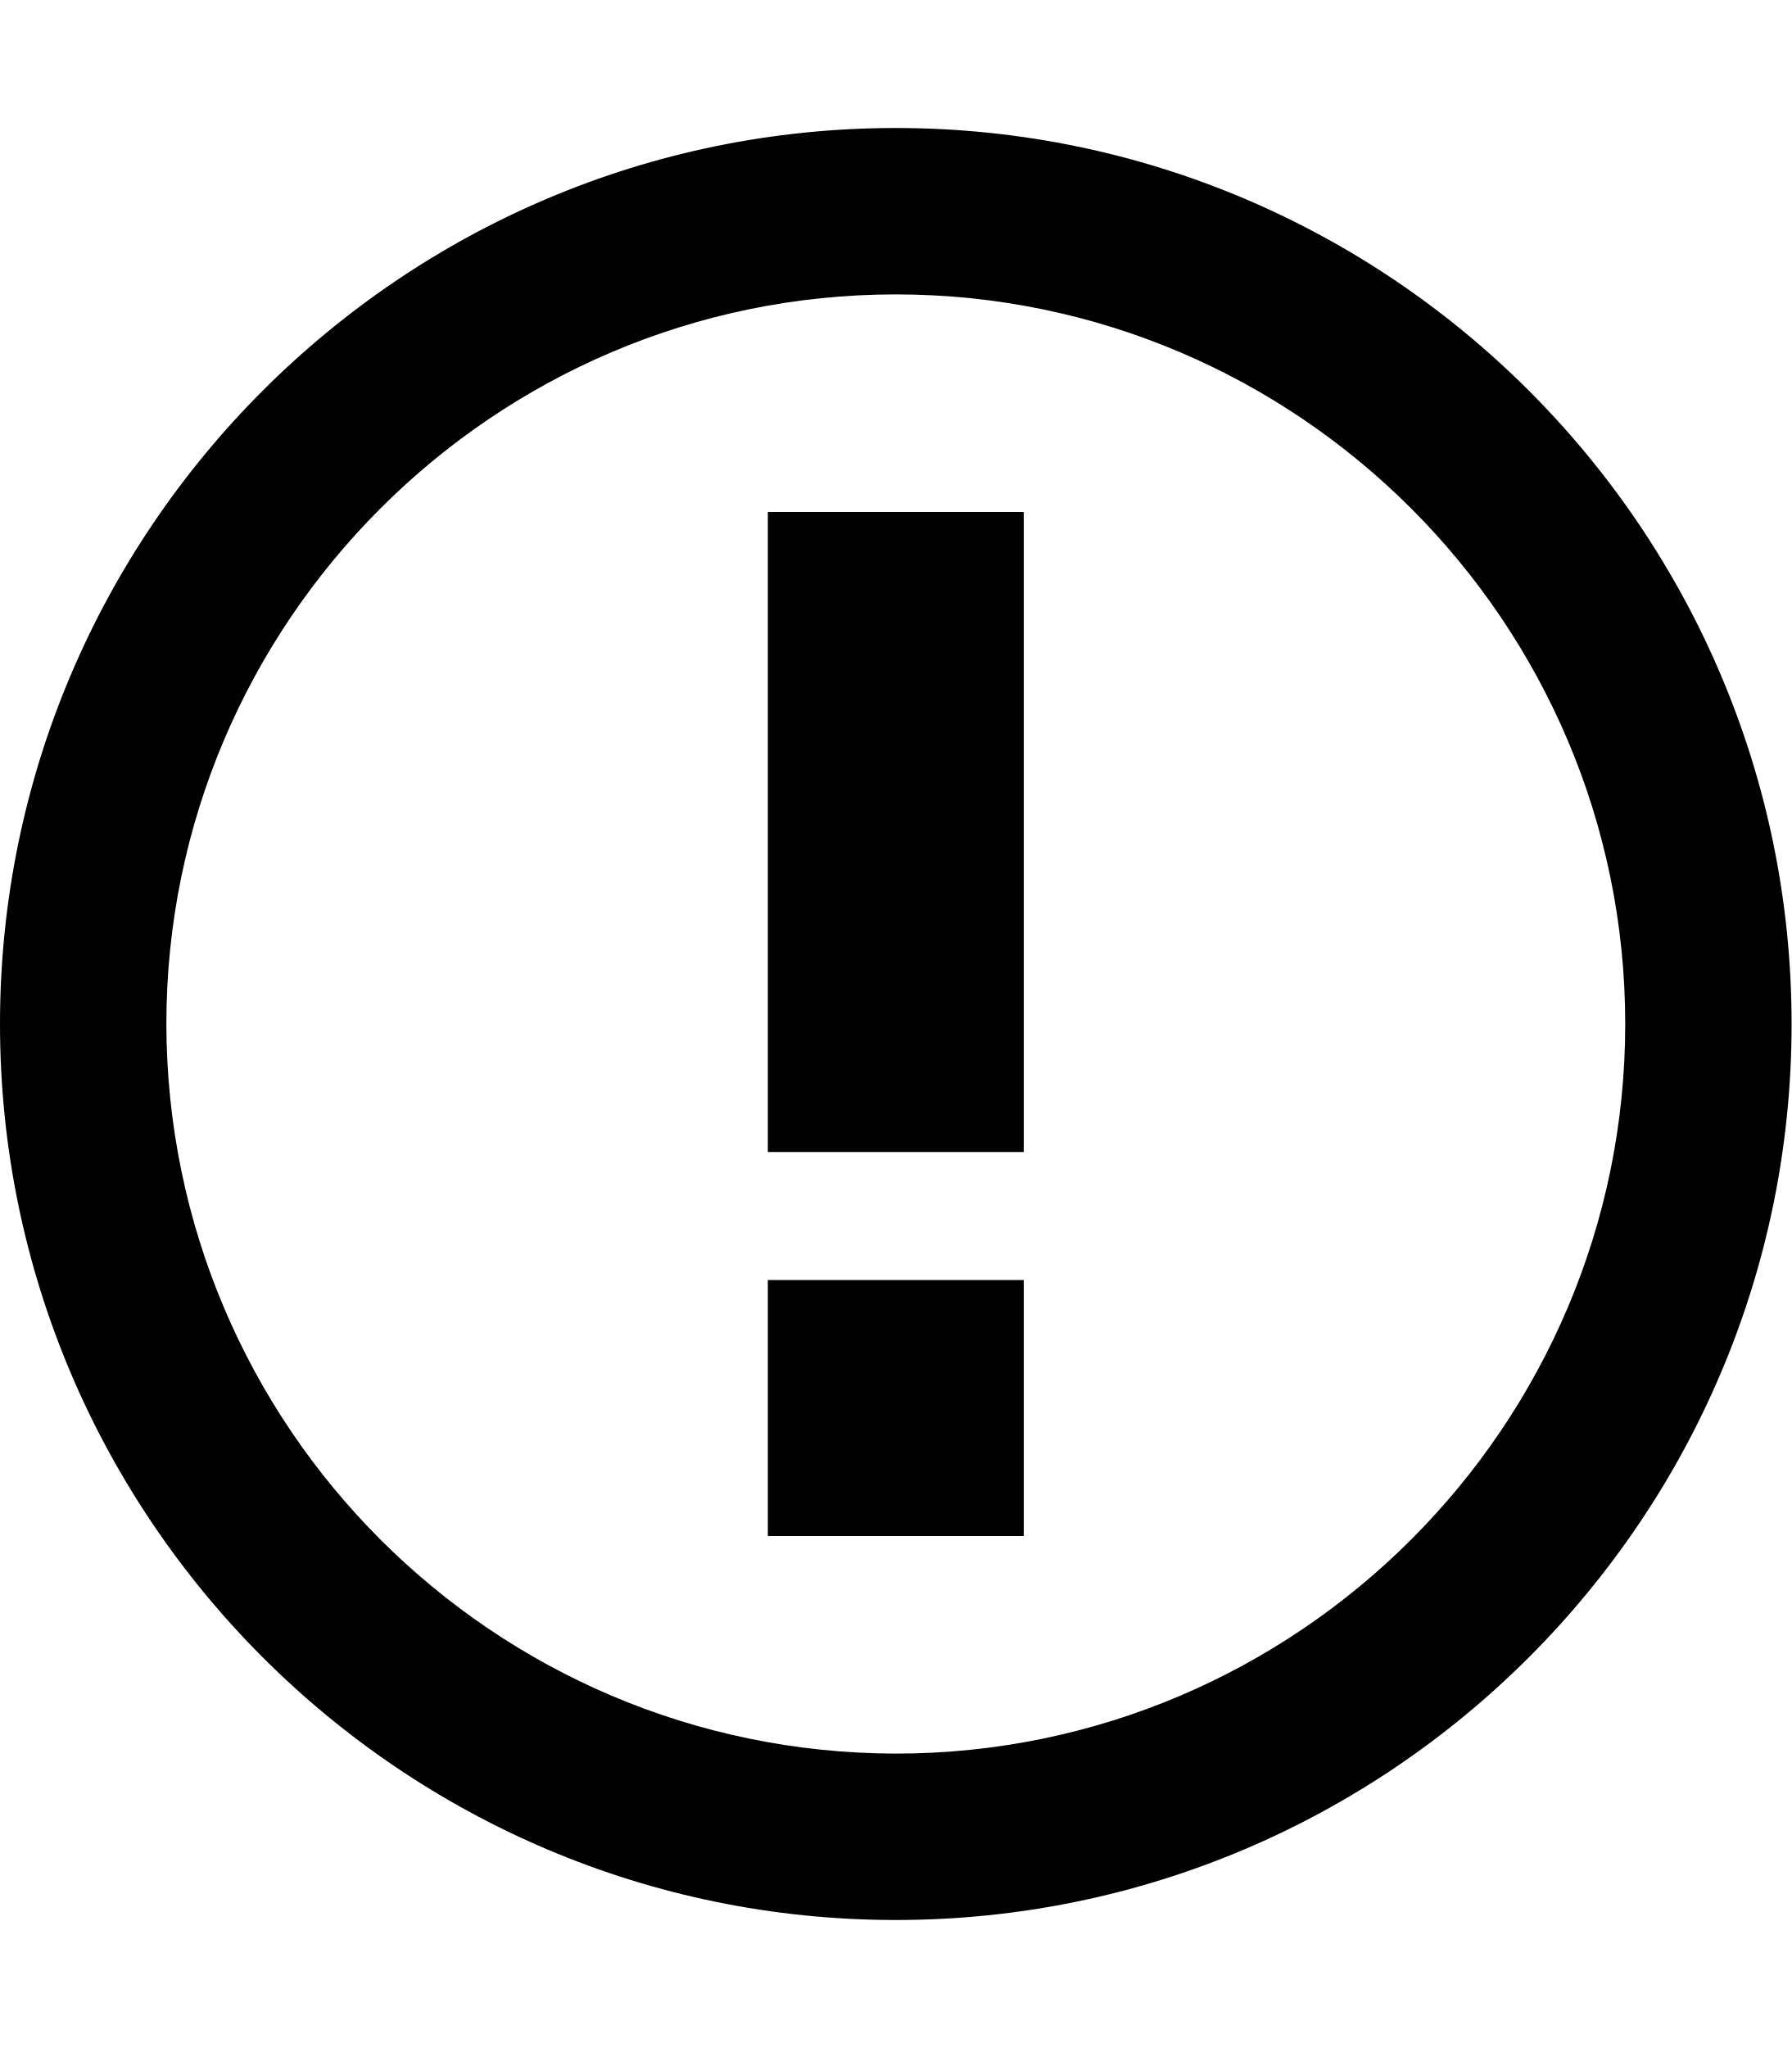
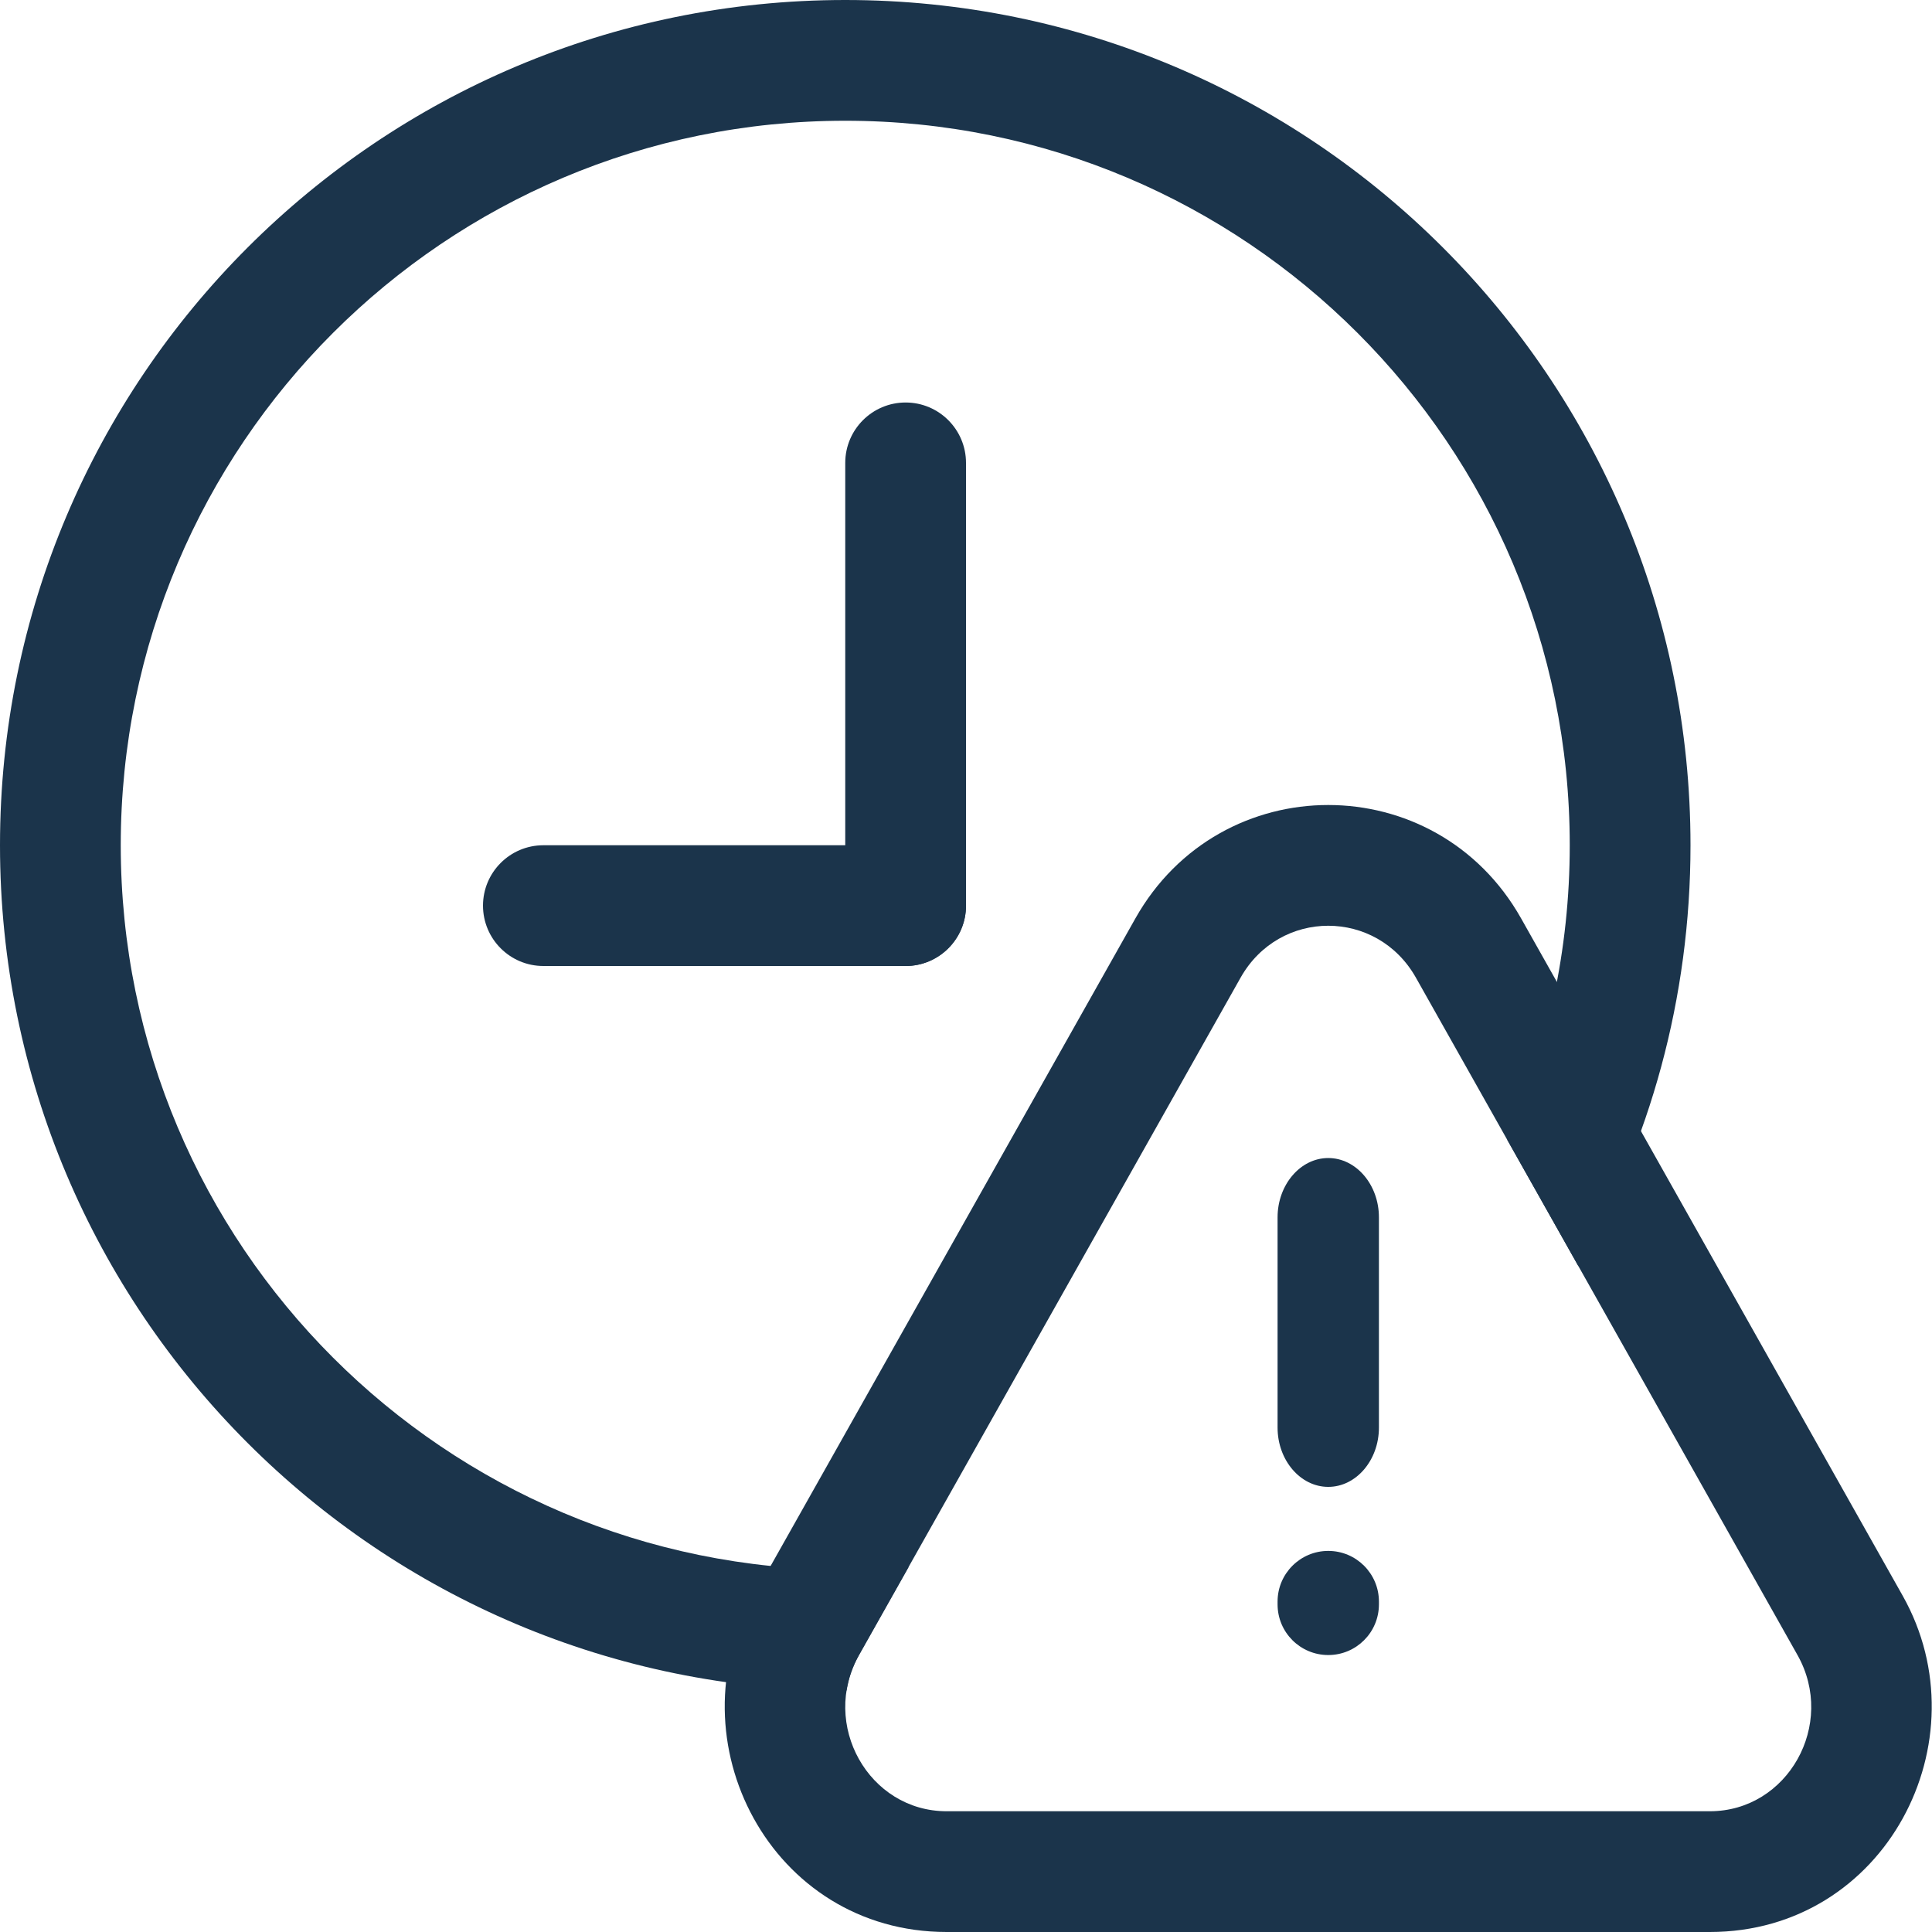
- <svg xmlns="http://www.w3.org/2000/svg" width="14" height="16" viewBox="0 0 14 16">
-   <path fill-rule="evenodd" d="M7 2.3c3.14 0 5.7 2.56 5.7 5.7s-2.56 5.7-5.7 5.7A5.71 5.71 0 0 1 1.3 8c0-3.14 2.56-5.7 5.7-5.7zM7 1C3.14 1 0 4.14 0 8s3.14 7 7 7 7-3.14 7-7-3.14-7-7-7zm1 3H6v5h2V4zm0 6H6v2h2v-2z" />
+ <svg xmlns="http://www.w3.org/2000/svg" width="48" height="48" viewBox="0 0 48 48" fill="none">
+   <path fill-rule="evenodd" clip-rule="evenodd" d="M22.574 38.932C22.055 38.977 21.53 39 21 39C11.059 39 3 30.941 3 21C3 11.059 11.059 3 21 3C30.941 3 39 11.059 39 21C39 23.607 38.446 26.084 37.449 28.321L39.215 31.457C40.987 28.378 42 24.807 42 21C42 9.402 32.598 0 21 0C9.402 0 0 9.402 0 21C0 32.598 9.402 42 21 42C21.011 42 21.022 42 21.032 42C21.08 41.702 21.181 41.405 21.342 41.119L22.574 38.932Z" fill="#1B344B" />
+   <path fill-rule="evenodd" clip-rule="evenodd" d="M37.792 22.818L47.272 39.646C47.272 39.646 47.272 39.646 47.272 39.646C49.298 43.242 46.855 48 42.48 48H23.52C19.144 48 16.701 43.243 18.728 39.647C18.728 39.647 18.728 39.647 18.728 39.647L28.208 22.818C30.325 19.061 35.675 19.061 37.792 22.818ZM44.658 41.119C45.628 42.84 44.419 45 42.48 45H23.52C21.581 45 20.372 42.84 21.341 41.119L30.822 24.29C31.791 22.57 34.208 22.57 35.178 24.29L44.658 41.119Z" fill="#1B344B" />
+   <path d="M31.741 35.468C31.741 36.279 32.308 36.941 33 36.941C33.693 36.941 34.259 36.279 34.259 35.468V30.245C34.259 29.434 33.693 28.771 33 28.771C32.308 28.771 31.741 29.434 31.741 30.245V35.468Z" fill="#1B344B" />
+   <path d="M31.741 39.86C31.741 40.556 32.305 41.119 33 41.119V41.119C33.696 41.119 34.259 40.556 34.259 39.86V39.791C34.259 39.096 33.696 38.532 33 38.532V38.532C32.305 38.532 31.741 39.096 31.741 39.791V39.86Z" fill="#1B344B" />
+   <path fill-rule="evenodd" clip-rule="evenodd" d="M22.5 10C23.328 10 24 10.672 24 11.5L24 22.5C24 23.328 23.328 24 22.5 24C21.672 24 21 23.328 21 22.5L21 11.5C21 10.672 21.672 10 22.5 10Z" fill="#1B344B" />
+   <path fill-rule="evenodd" clip-rule="evenodd" d="M12 22.5C12 21.672 12.672 21 13.5 21L22.5 21C23.328 21 24 21.672 24 22.5C24 23.328 23.328 24 22.5 24L13.5 24C12.672 24 12 23.328 12 22.5Z" fill="#1B344B" />
</svg>
